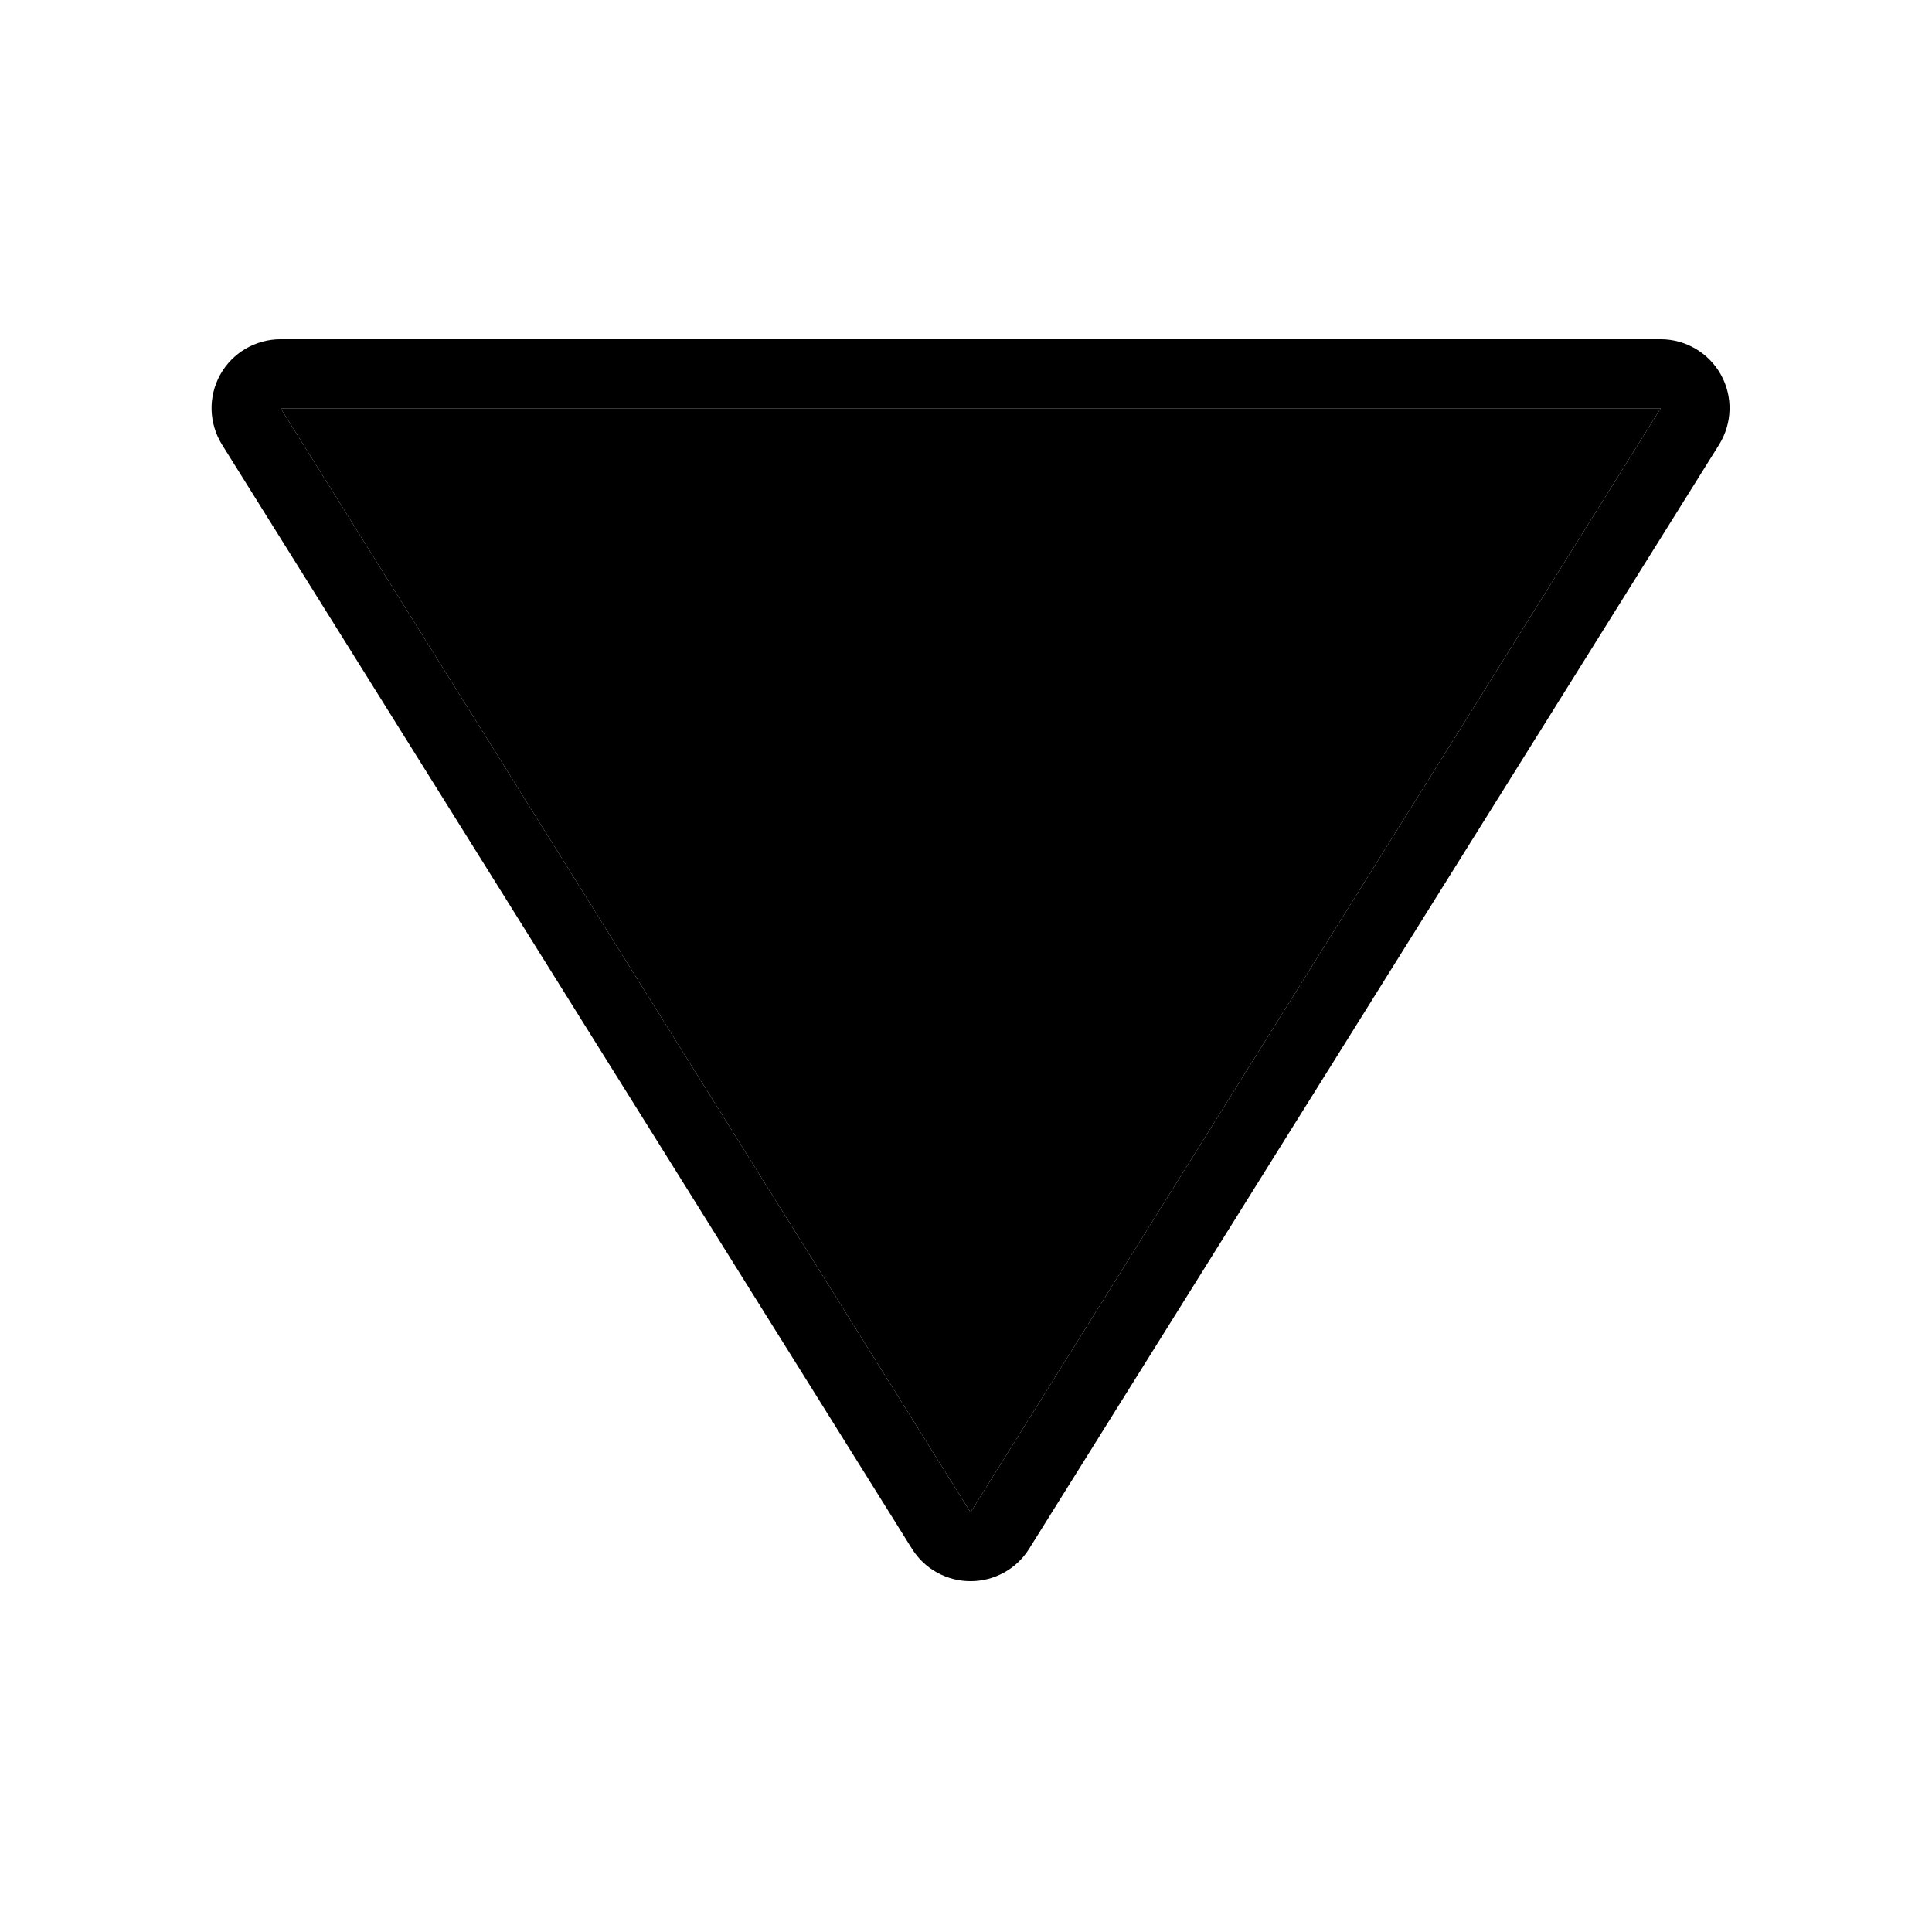
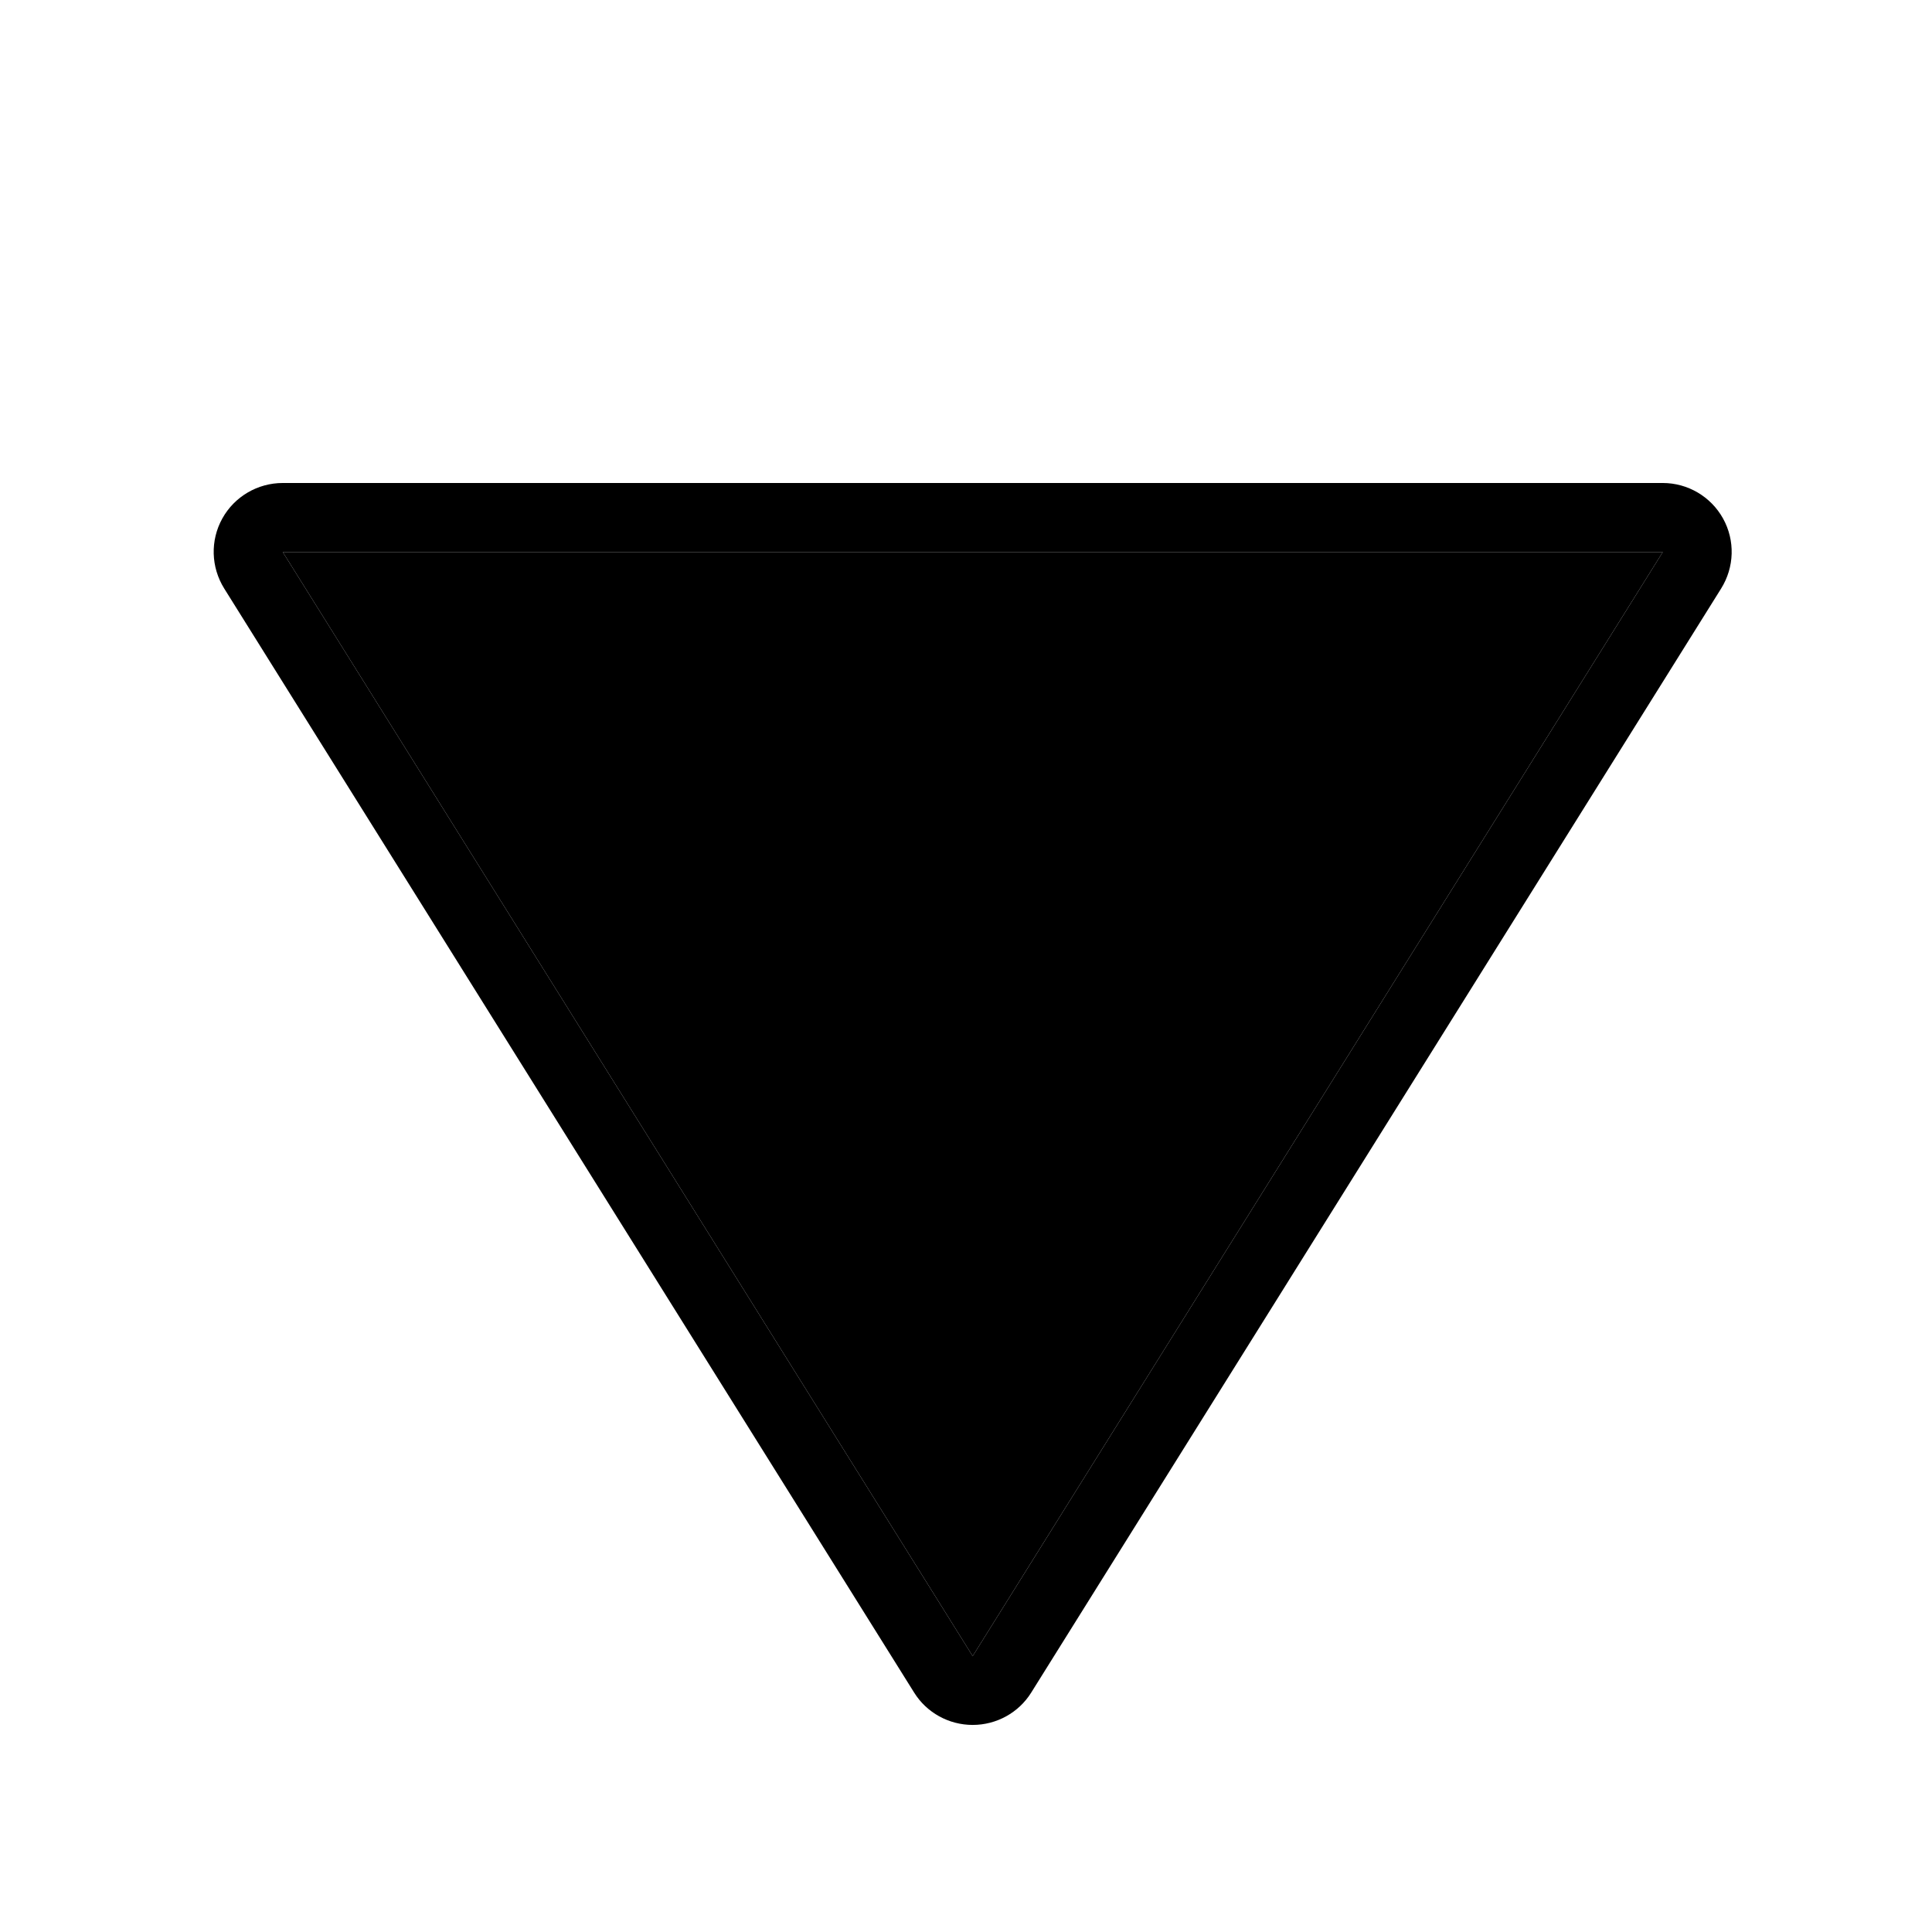
<svg xmlns="http://www.w3.org/2000/svg" width="100%" height="100%" viewBox="0 0 14 14" version="1.1" xml:space="preserve" style="fill-rule:evenodd;clip-rule:evenodd;stroke-linejoin:round;stroke-miterlimit:2;">
-   <g transform="matrix(-1.39961,1.71738e-16,-1.76942e-16,-1.44594,15.698,14.9989)">
+   <g transform="matrix(-1.39961,1.71738e-16,-1.76942e-16,-1.44594,15.7134,16.0406)">
    <path d="M6.191,2.794L9.763,8.327L2.618,8.327L6.191,2.794Z" />
    <path d="M6.494,2.611C6.429,2.51 6.314,2.449 6.191,2.449C6.068,2.449 5.953,2.51 5.888,2.611L2.316,8.144C2.247,8.251 2.243,8.385 2.306,8.495C2.369,8.605 2.489,8.673 2.618,8.673L9.763,8.673C9.893,8.673 10.013,8.605 10.076,8.495C10.139,8.385 10.135,8.251 10.066,8.144L6.494,2.611ZM6.191,2.794L9.763,8.327L2.618,8.327L6.191,2.794Z" />
  </g>
</svg>
